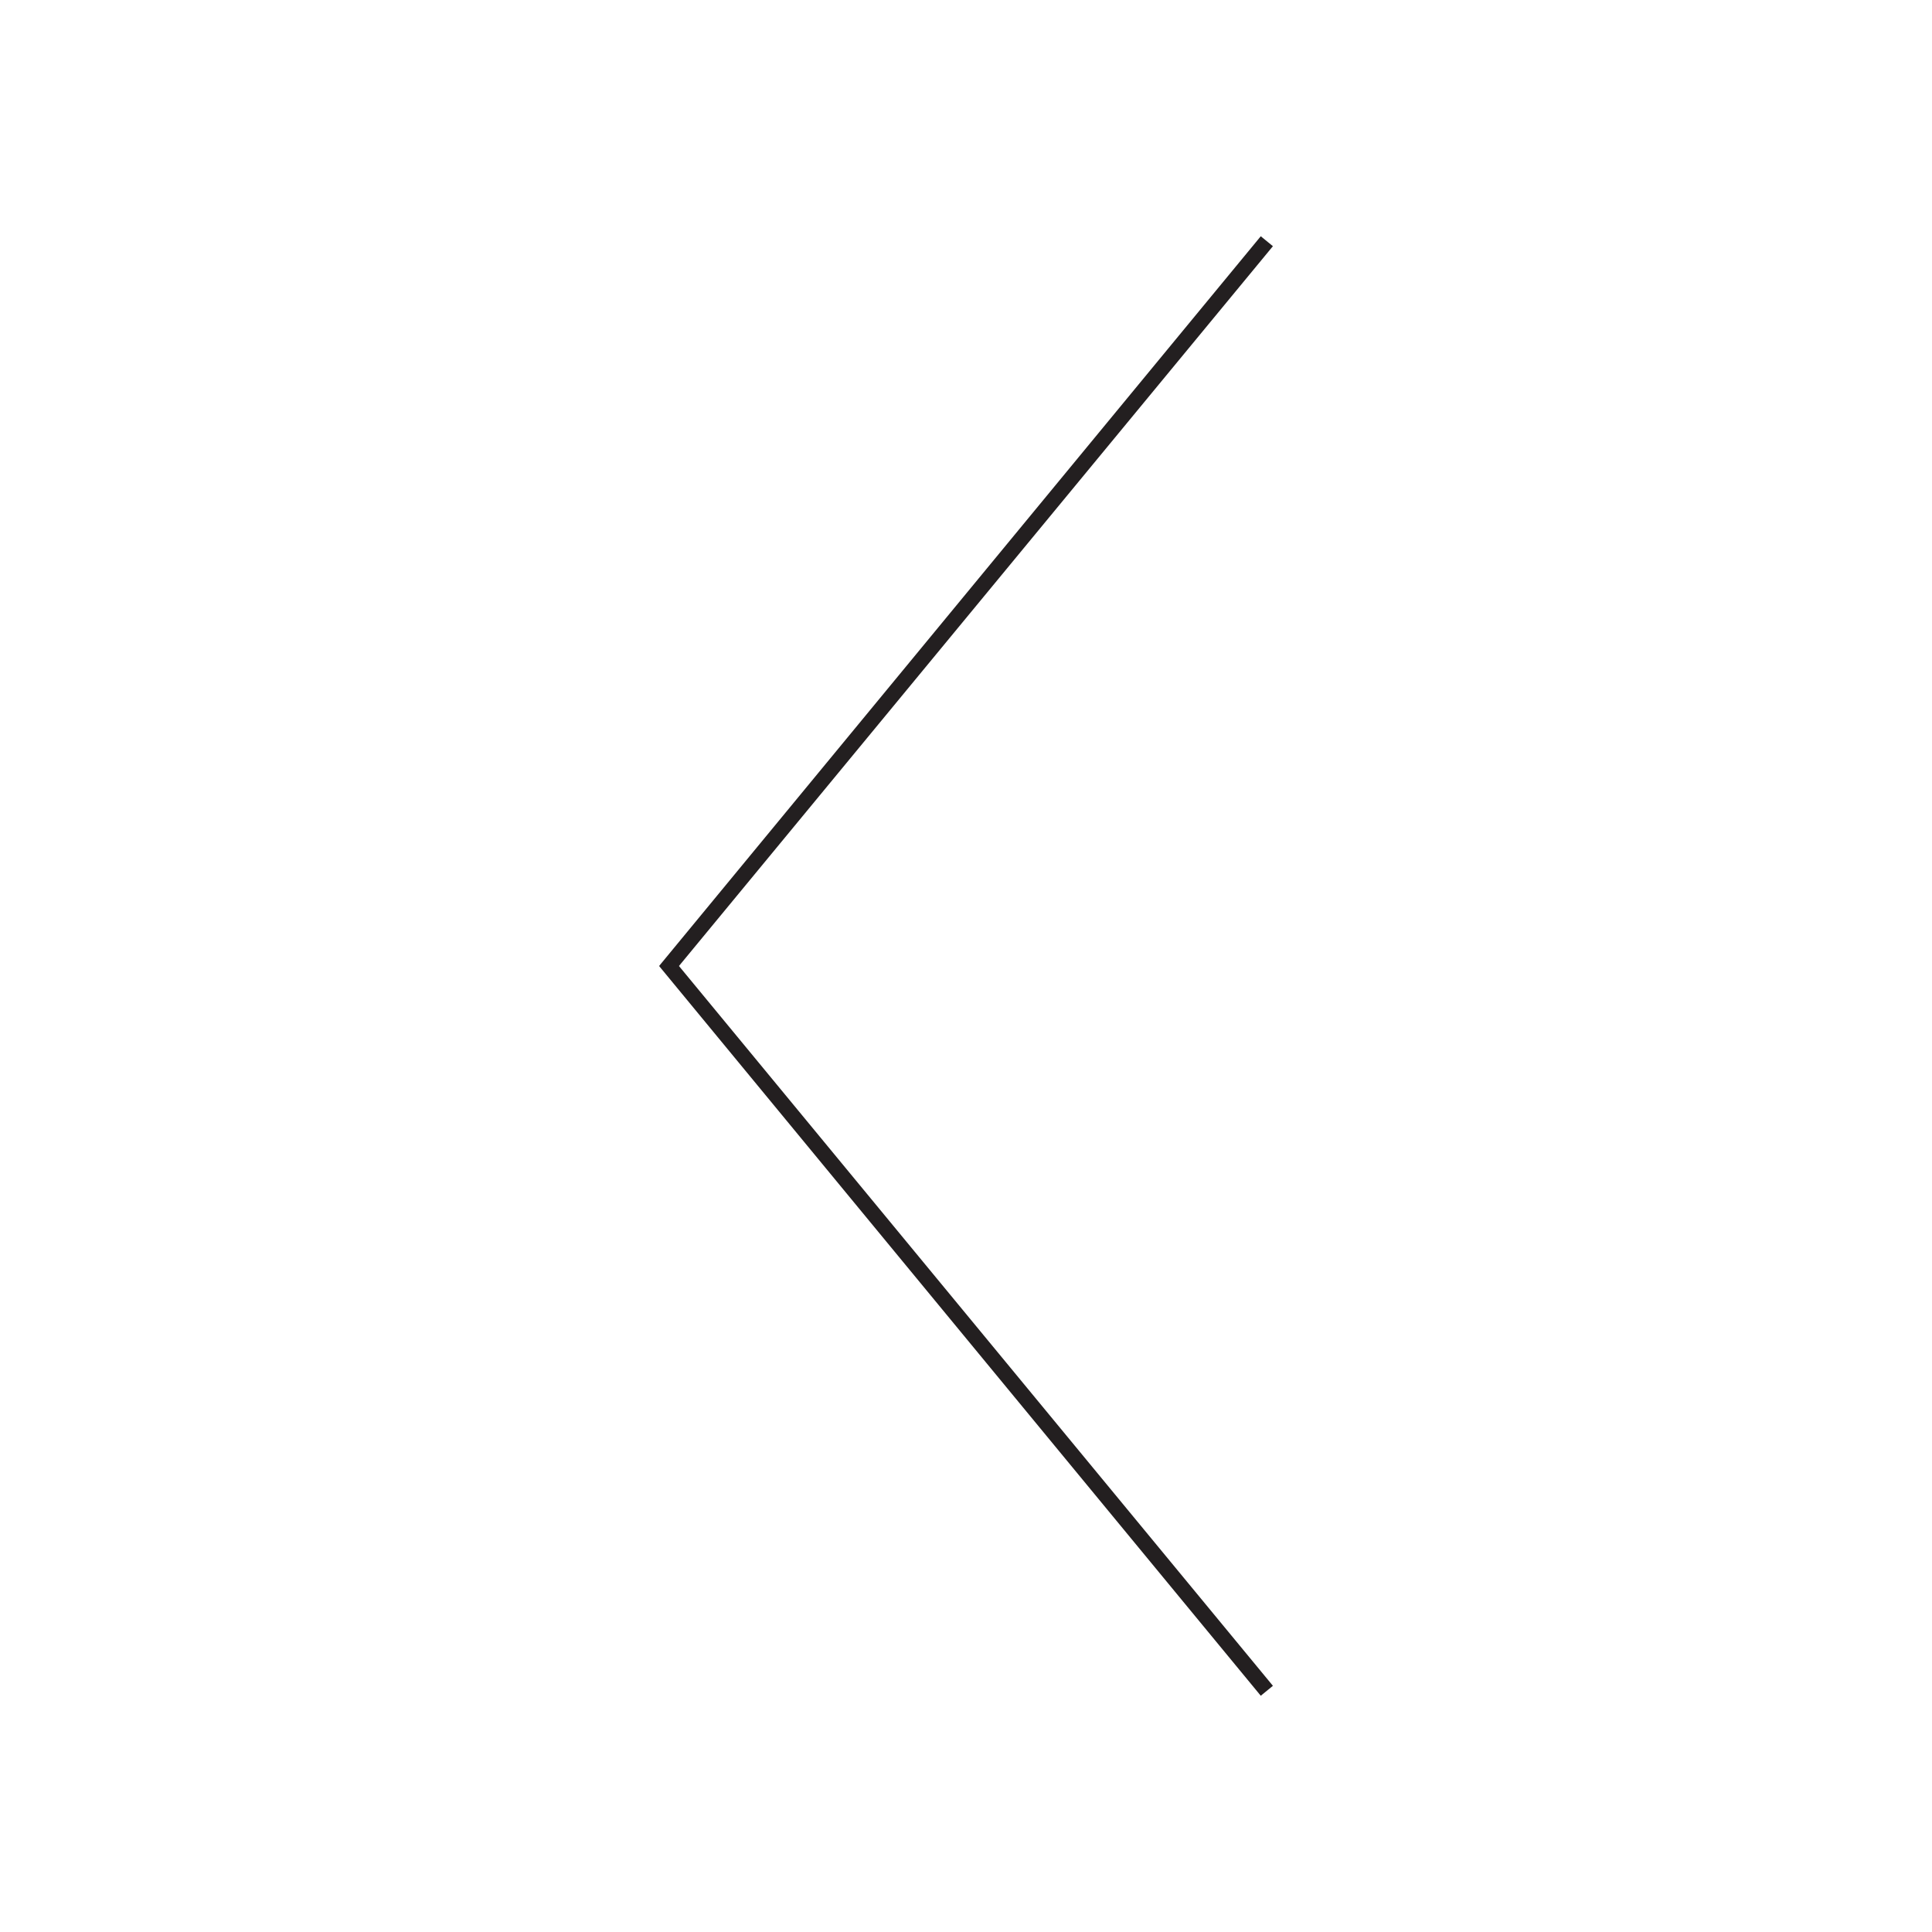
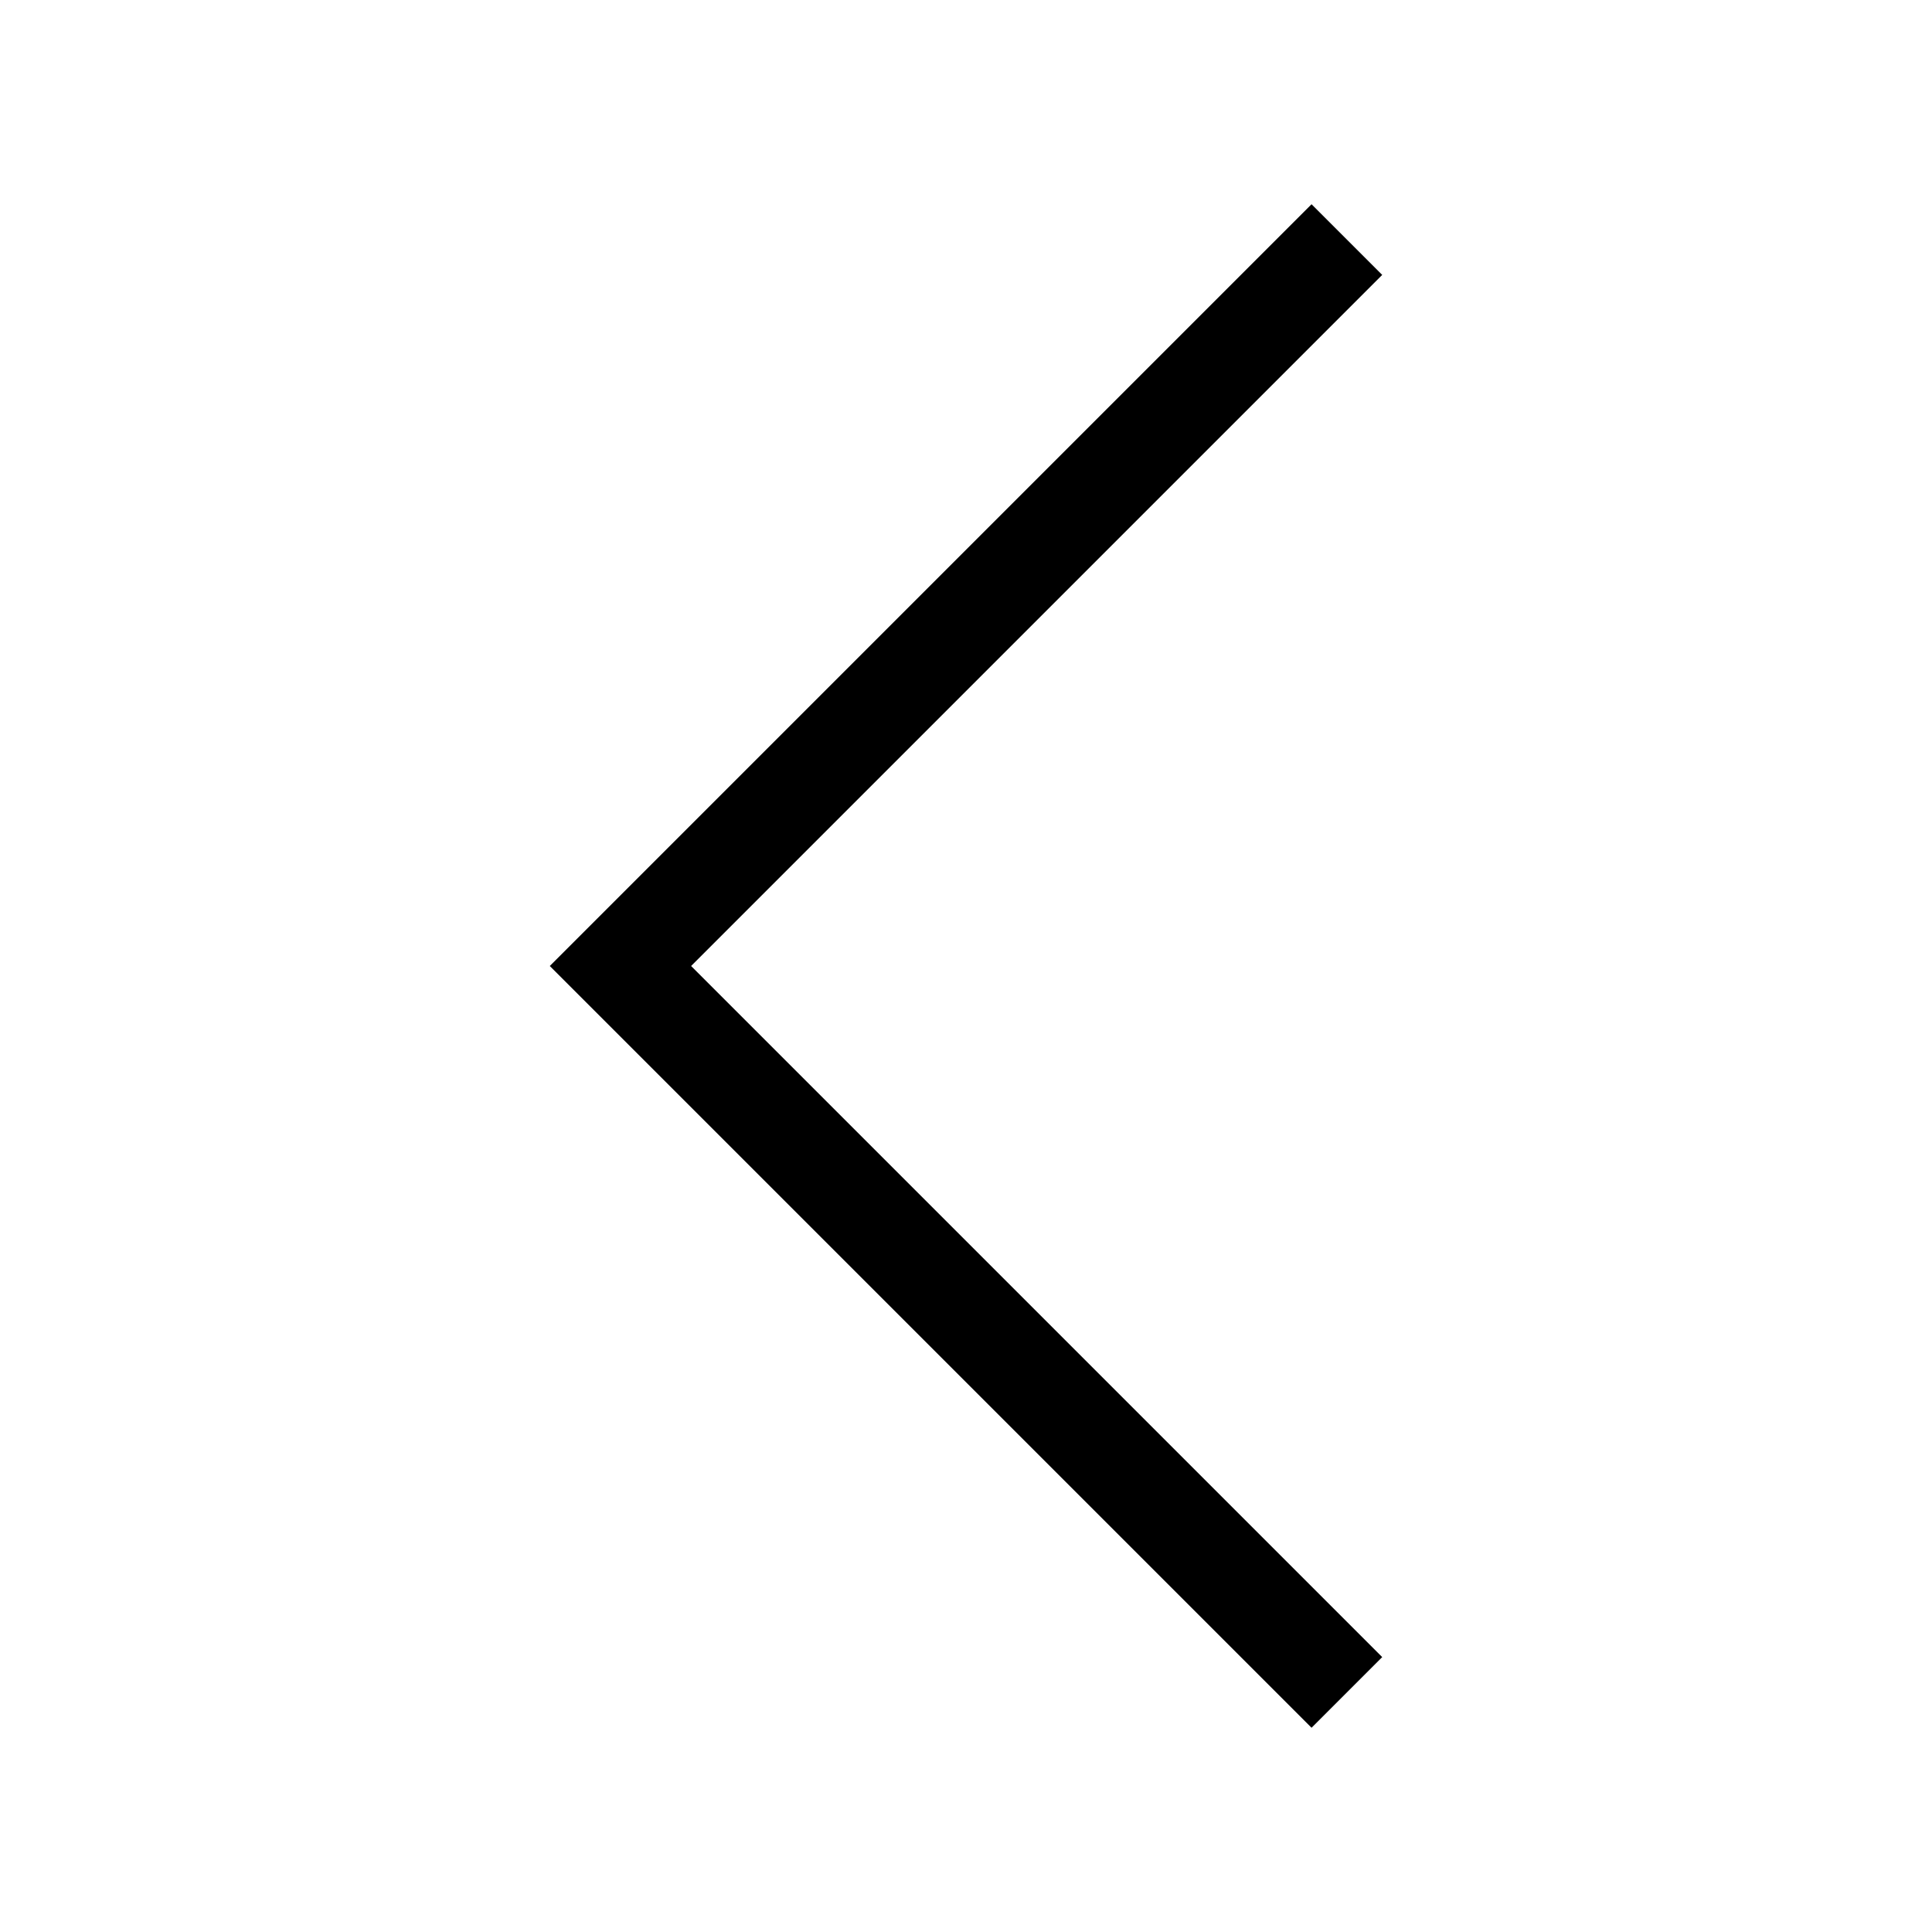
- <svg xmlns="http://www.w3.org/2000/svg" version="1.1" id="Layer_1" x="0px" y="0px" viewBox="0 0 175 175" enable-background="new 0 0 175 175" xml:space="preserve">
-   <g>
-     <polygon fill="#231F20" points="114.2,153.6 59.7,87.5 114.2,21.4 115.3,22.3 61.5,87.5 115.3,152.7  " />
-   </g>
+ <svg xmlns="http://www.w3.org/2000/svg" version="1.1" id="Layer_1" x="0px" y="0px" viewBox="0 0 175 175" style="enable-background:new 0 0 175 175;" xml:space="preserve">
+   <polygon points="125.2,24.9 118.8,18.5 49.8,87.5 49.8,87.5 49.8,87.5 118.8,156.5 125.2,150.1 62.6,87.5 " />
</svg>
